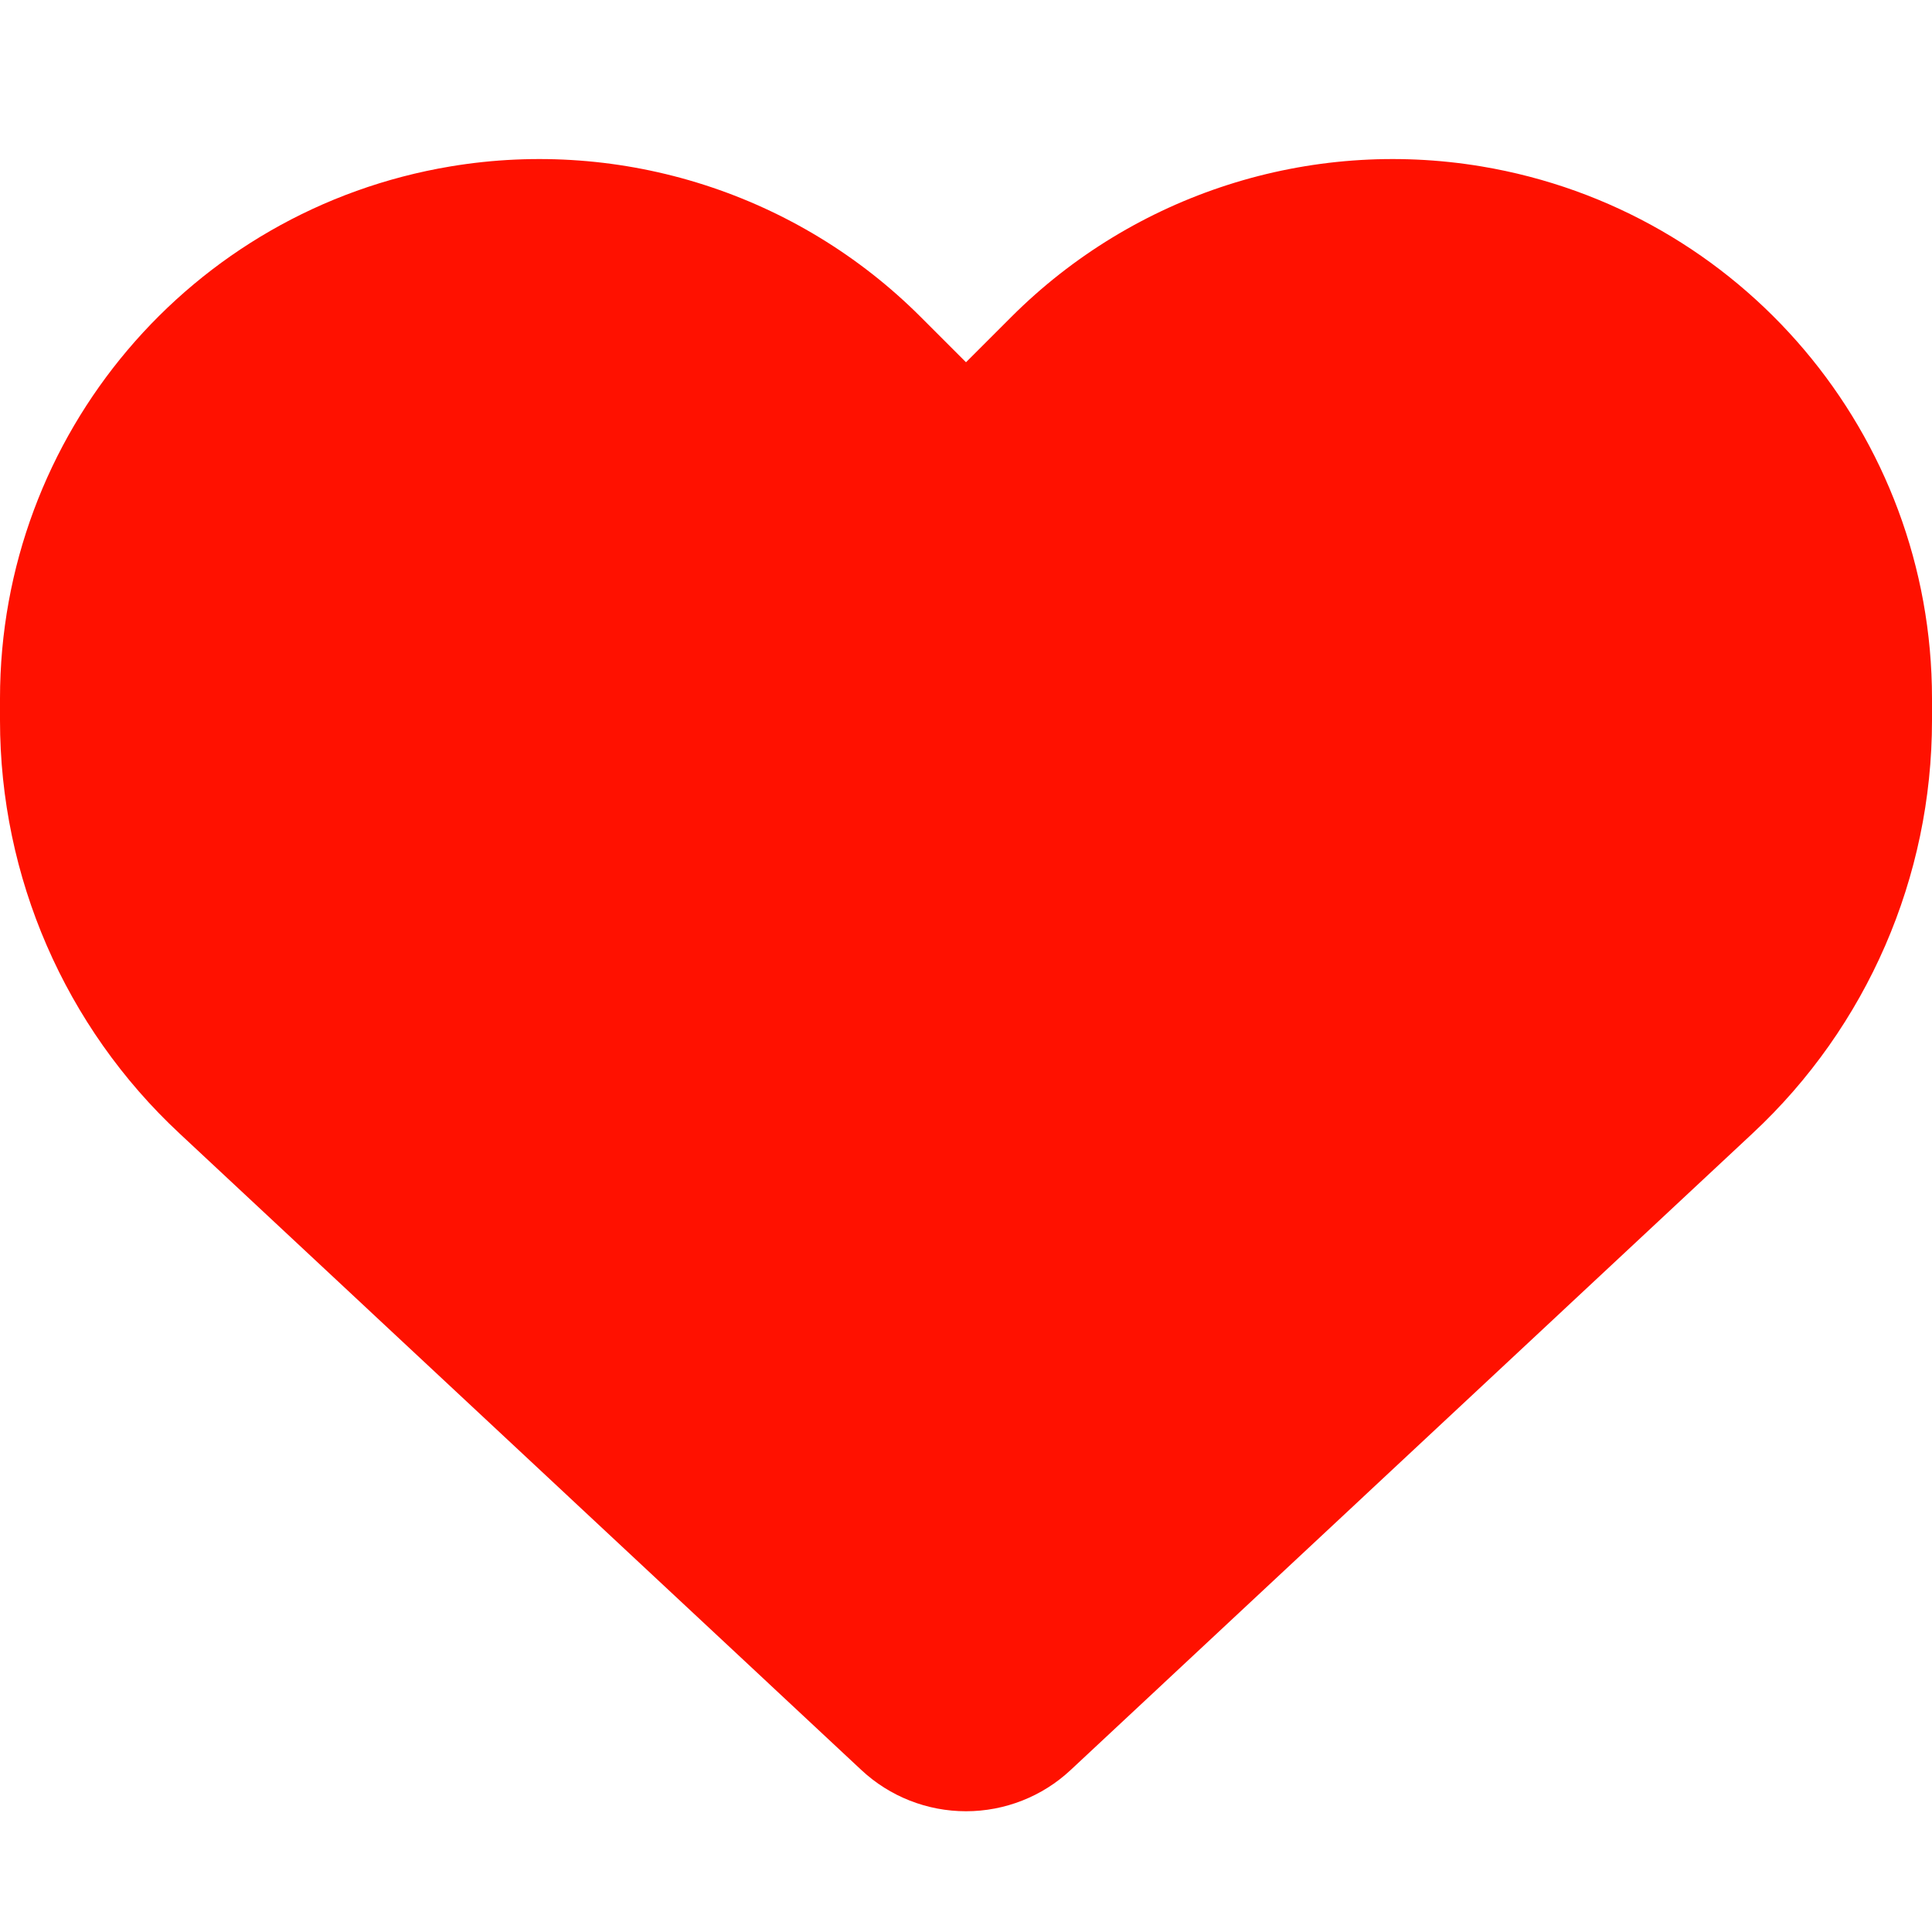
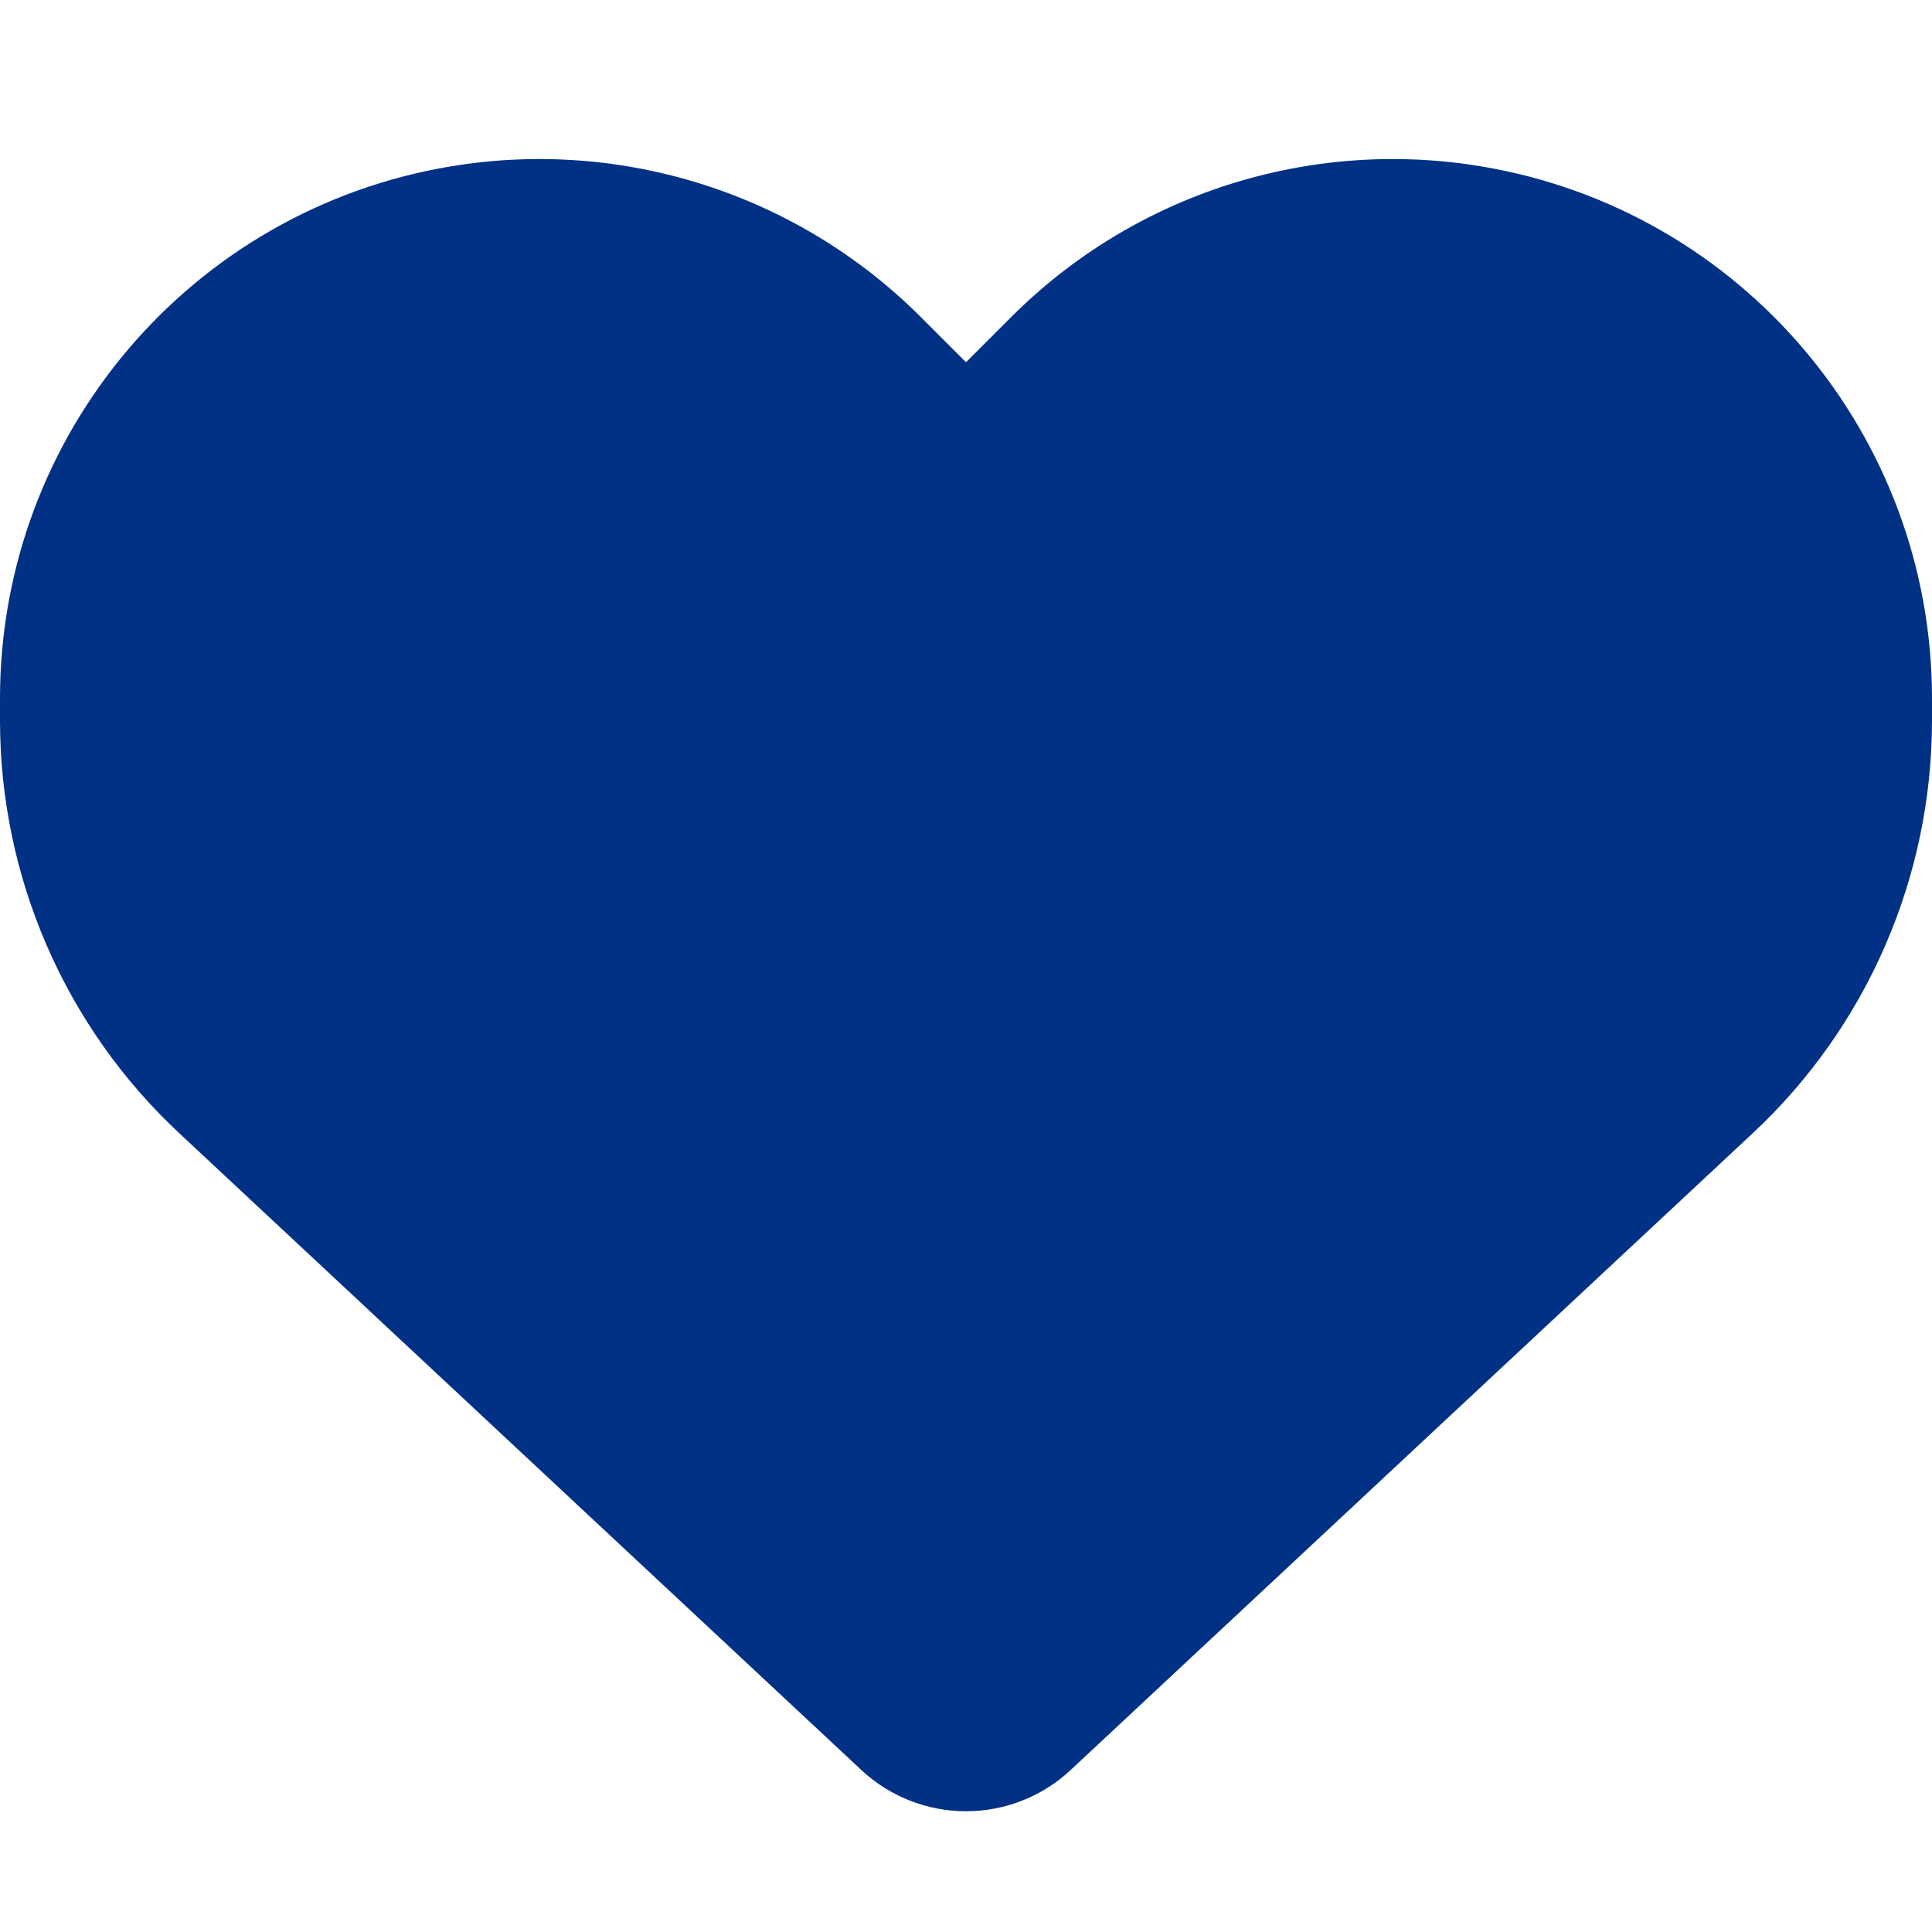
<svg xmlns="http://www.w3.org/2000/svg" viewBox="0 0 512 512">
-   <path fill="#ff1100" d="M47.6 300.4L228.3 469.1c7.5 7 17.4 10.9 27.7 10.9s20.2-3.9 27.7-10.9L464.4 300.4c30.4-28.3 47.6-68 47.6-109.5v-5.8c0-69.9-50.5-129.5-119.4-141C347 36.5 300.6 51.4 268 84L256 96 244 84c-32.6-32.6-79-47.5-124.6-39.9C50.5 55.6 0 115.2 0 185.1v5.8c0 41.5 17.2 81.2 47.6 109.5z" />
+   <path fill="#003185" d="M47.6 300.4L228.3 469.1c7.5 7 17.4 10.9 27.7 10.9s20.2-3.9 27.7-10.9L464.4 300.4c30.4-28.3 47.6-68 47.6-109.5v-5.8c0-69.9-50.5-129.5-119.4-141C347 36.5 300.6 51.4 268 84L256 96 244 84c-32.6-32.6-79-47.5-124.6-39.9C50.5 55.6 0 115.2 0 185.1v5.8c0 41.5 17.2 81.2 47.6 109.5z" />
</svg>
